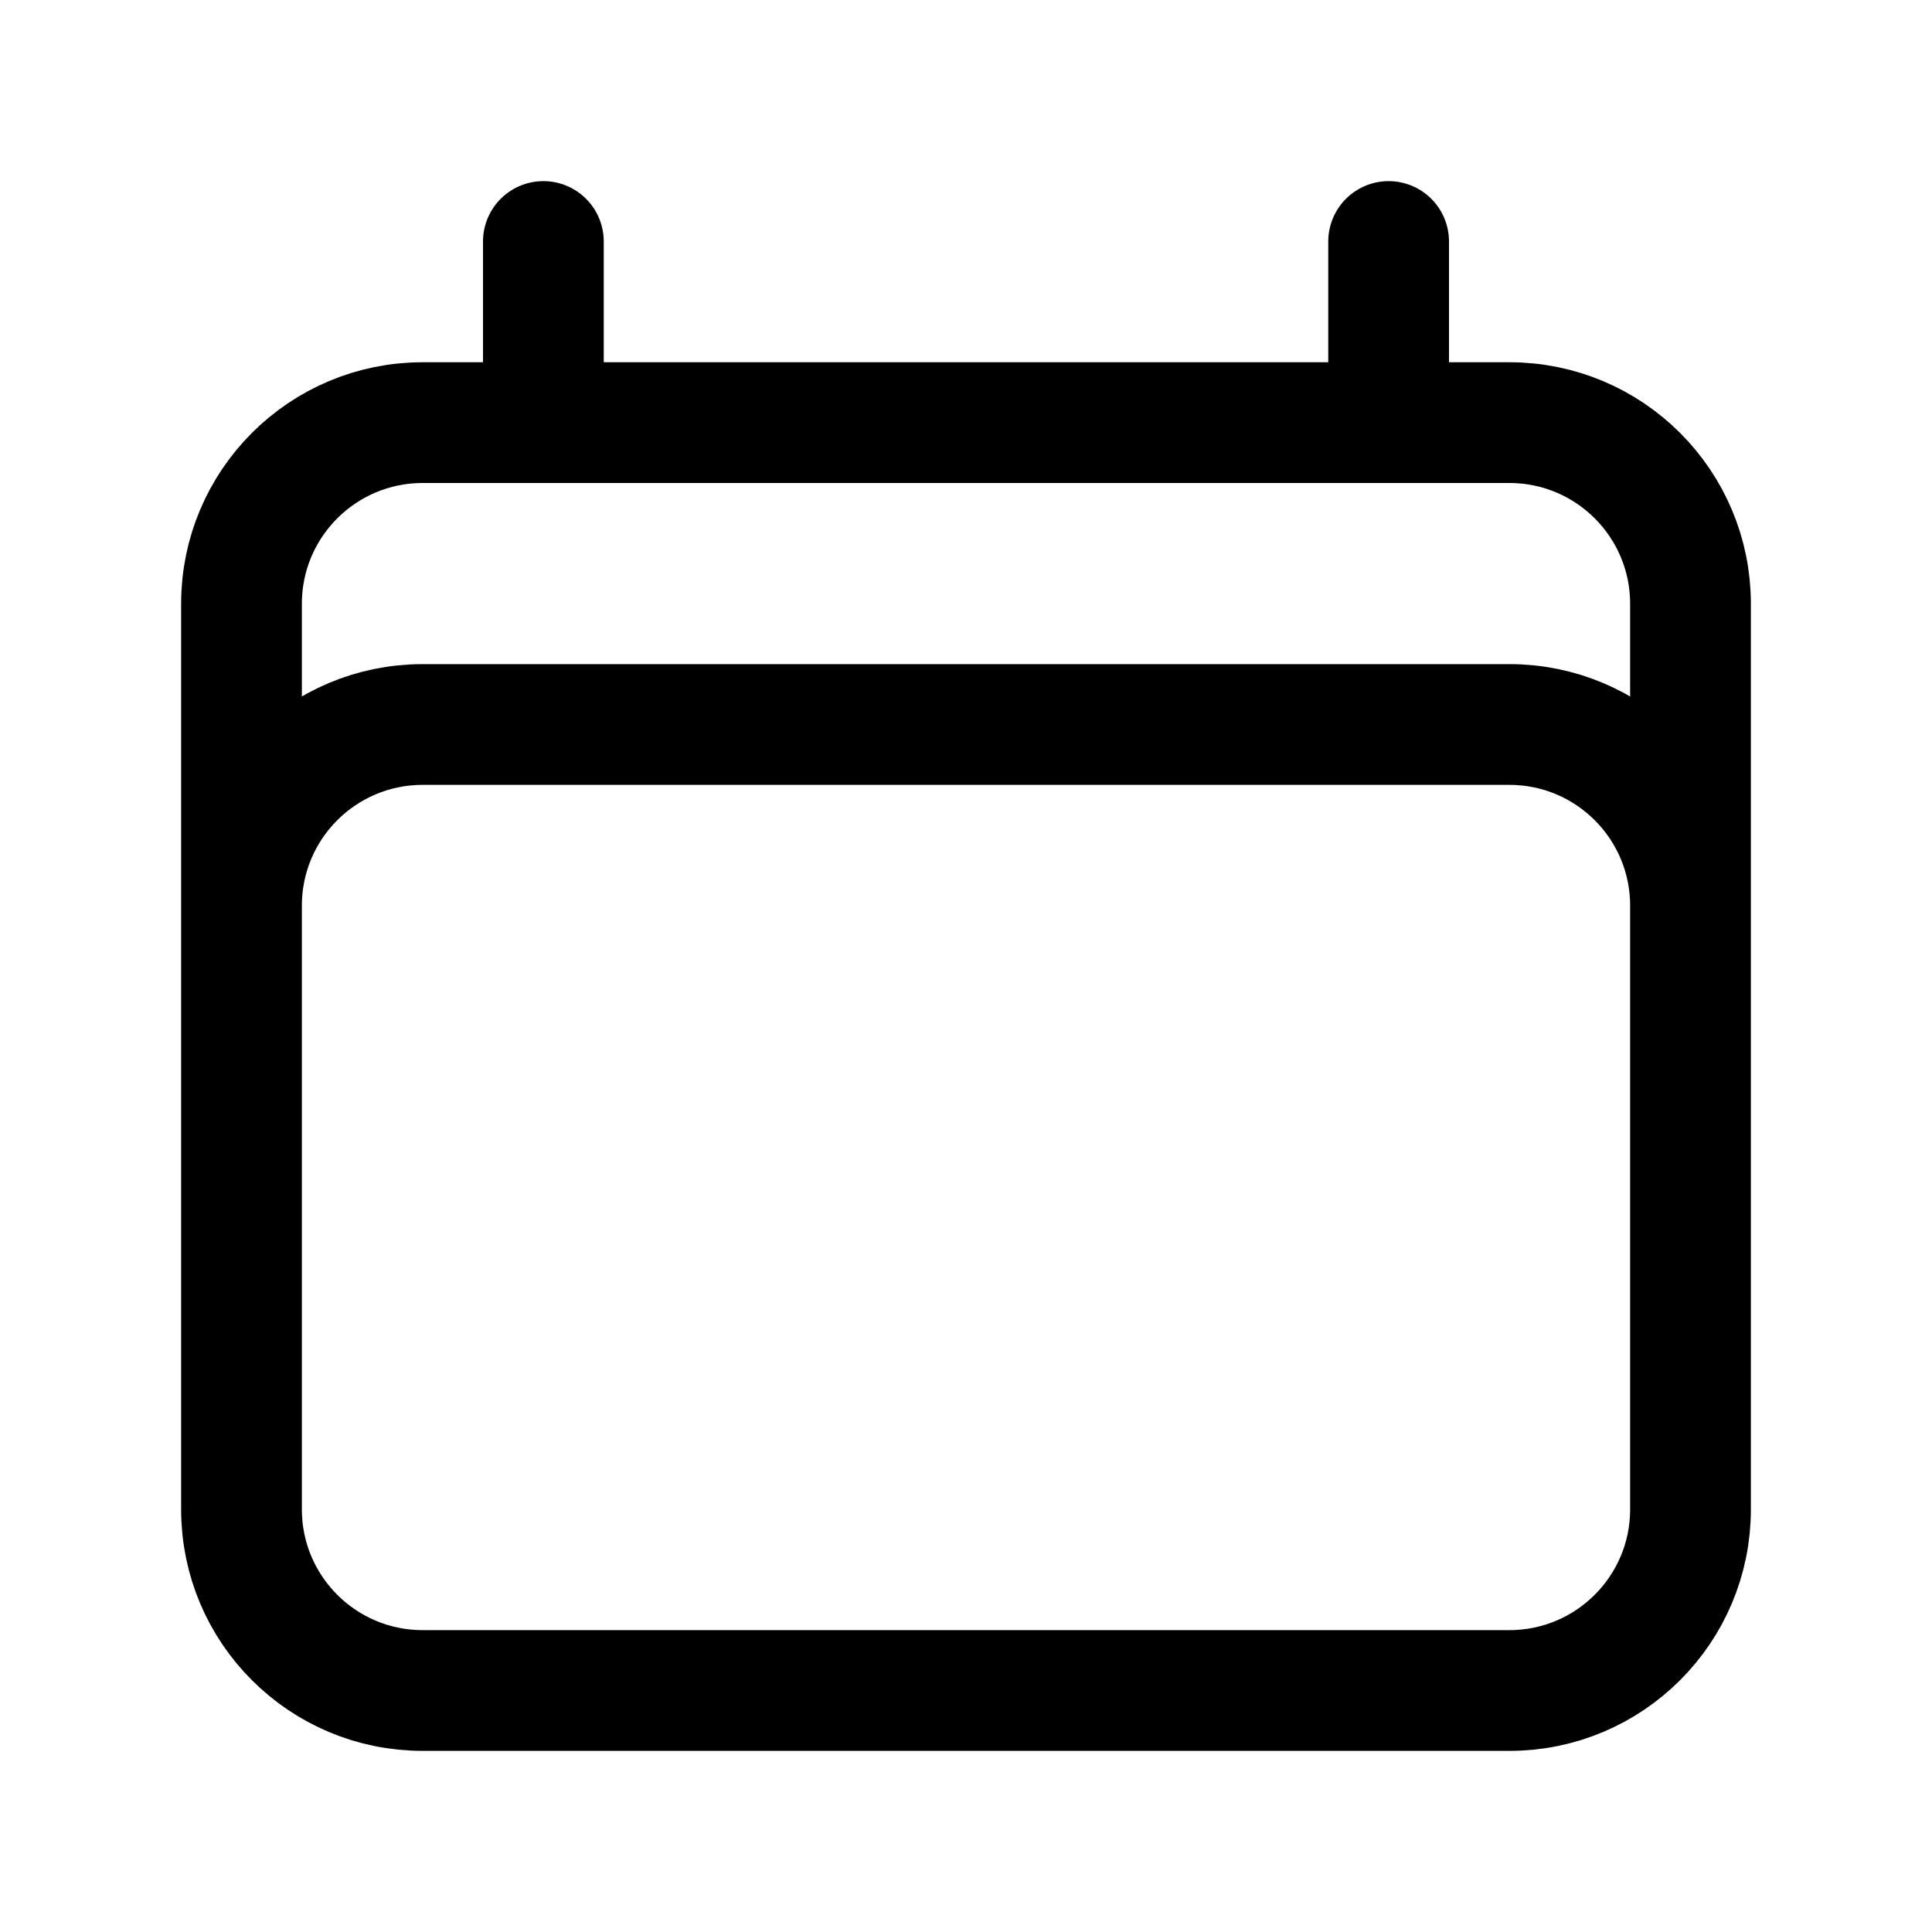
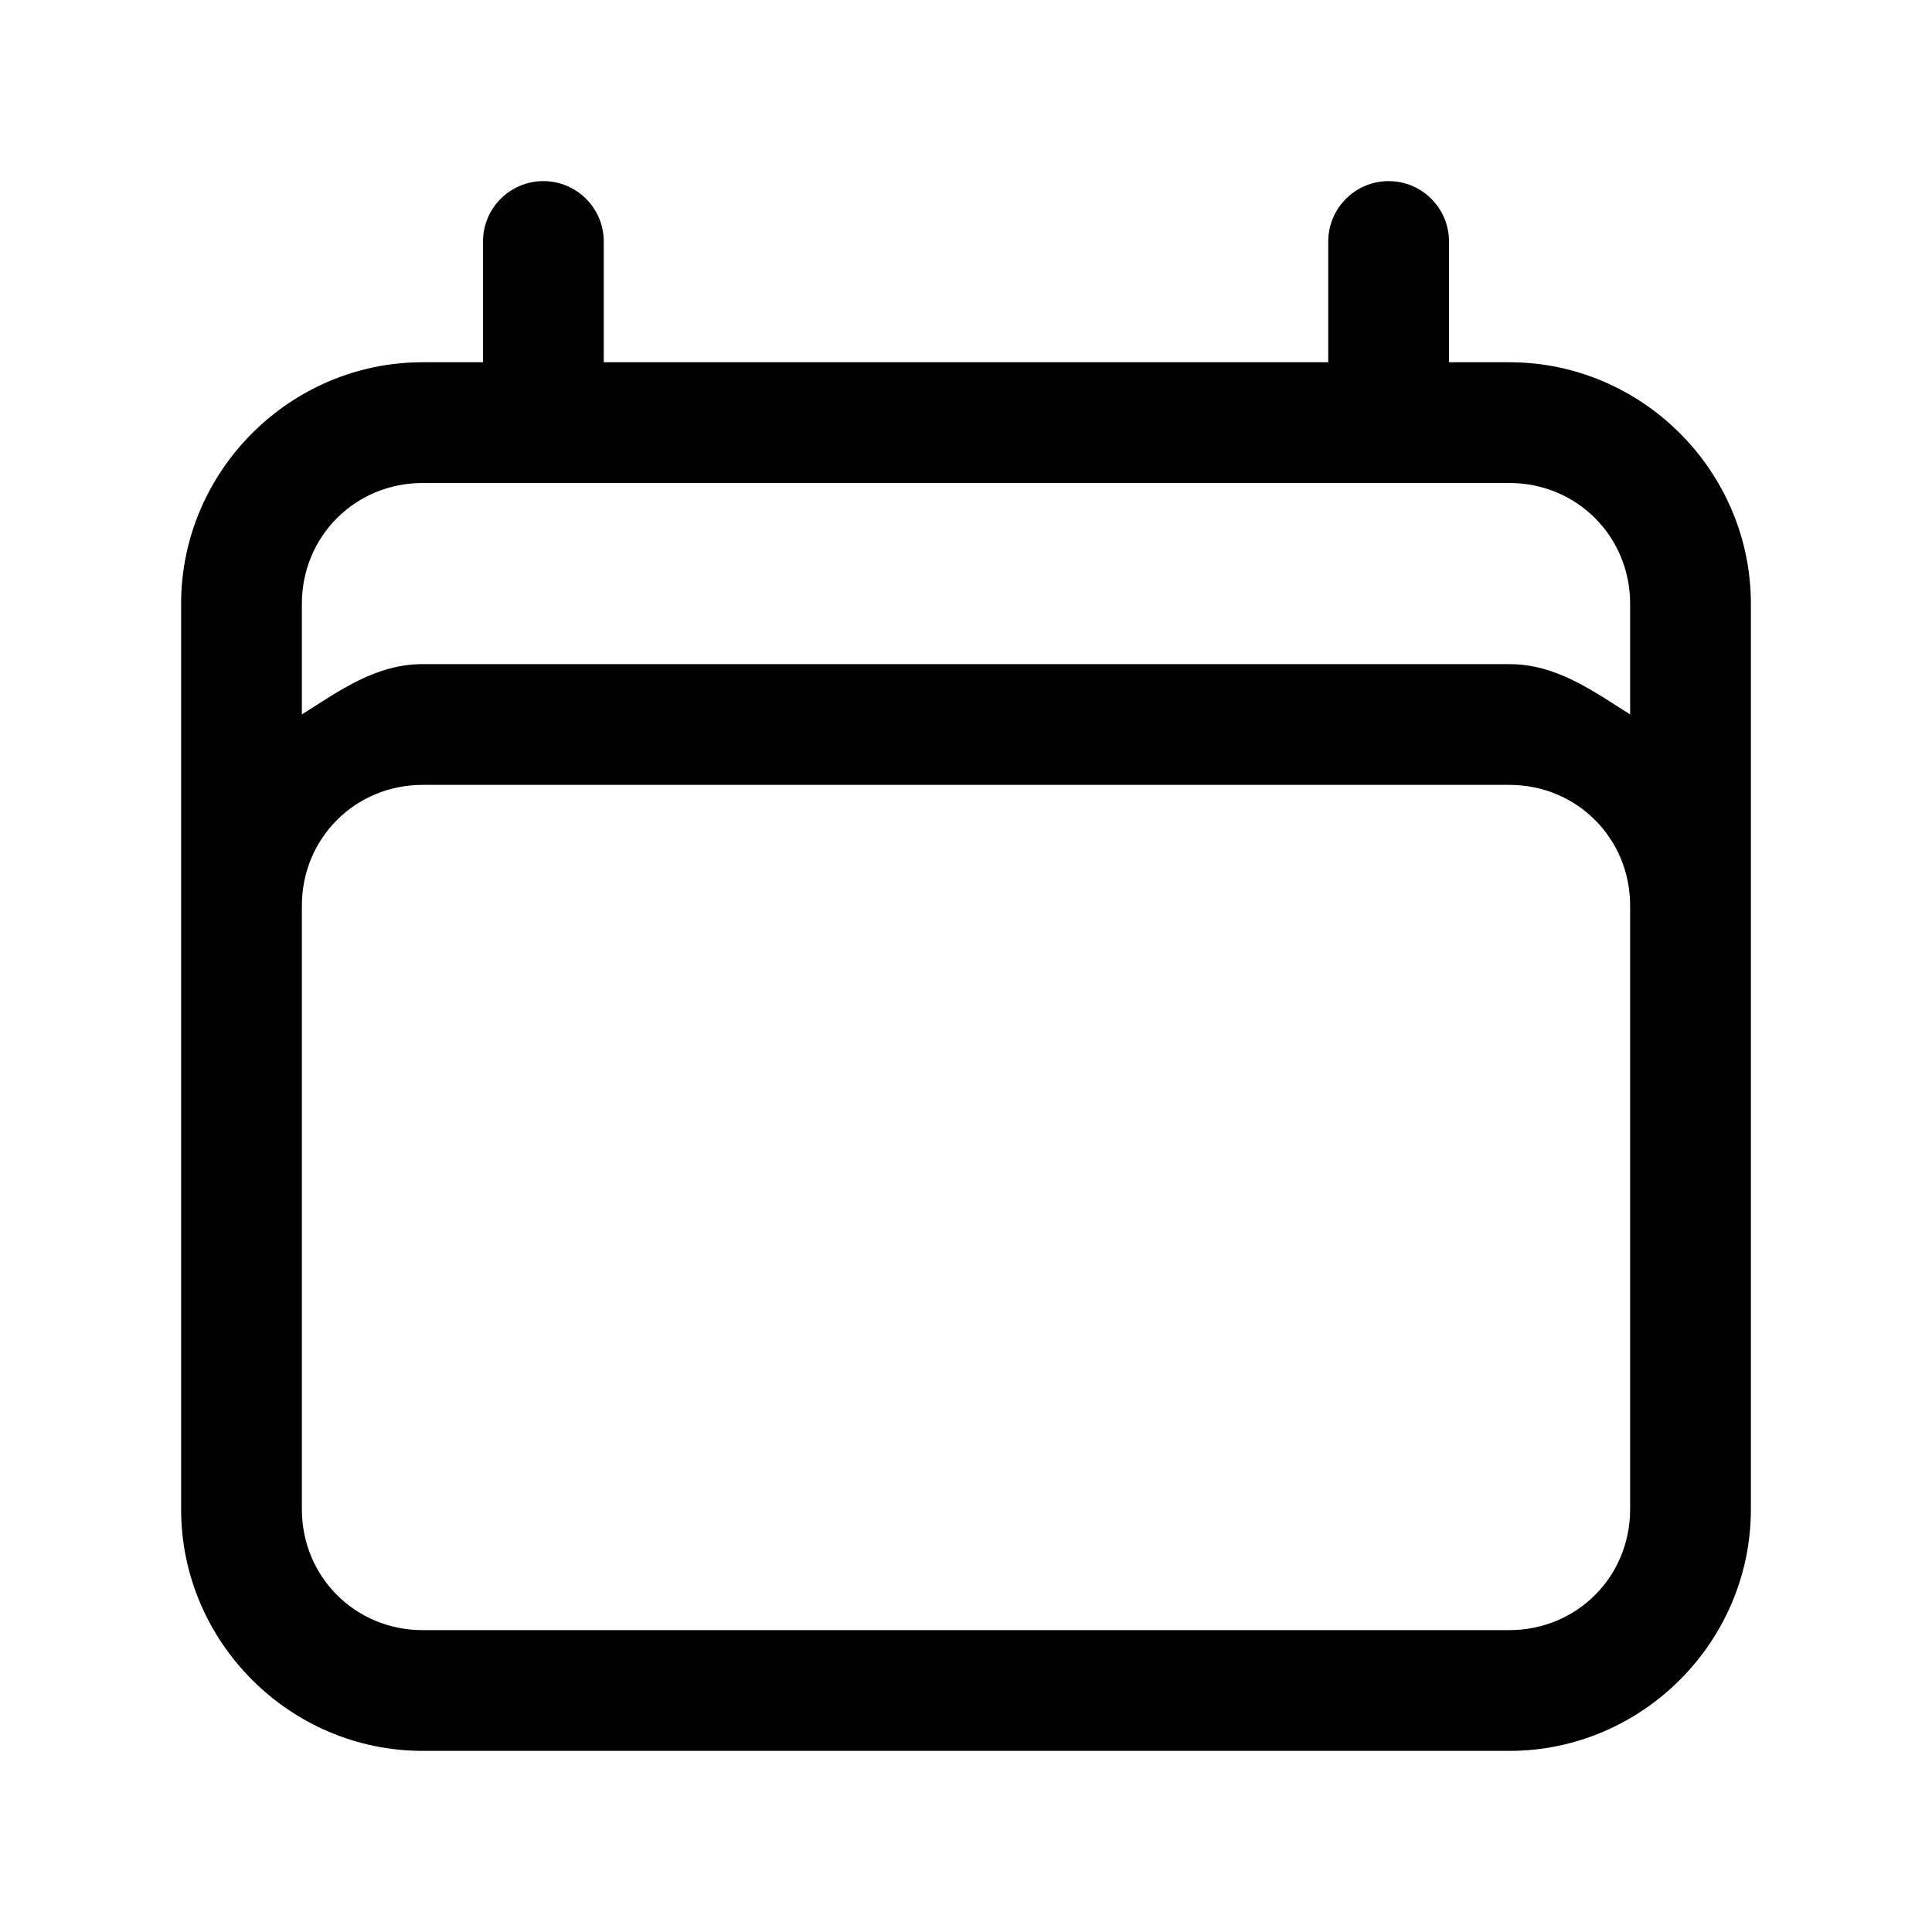
- <svg xmlns="http://www.w3.org/2000/svg" width="24" height="24" viewBox="0 0 24 24">
-   <path fill="none" stroke="currentColor" stroke-linecap="round" stroke-linejoin="round" stroke-width="1.5" d="M6.75 3v2.25M17.25 3v2.25M3 18.75V7.5a2.25 2.25 0 0 1 2.25-2.25h13.5A2.25 2.25 0 0 1 21 7.5v11.25m-18 0A2.25 2.25 0 0 0 5.25 21h13.5A2.25 2.25 0 0 0 21 18.75m-18 0v-7.5A2.25 2.25 0 0 1 5.25 9h13.5A2.25 2.25 0 0 1 21 11.25v7.5" />
+ <svg xmlns="http://www.w3.org/2000/svg" width="24" height="24" viewBox="0 0 24 24" version="1.1" id="svg1">
+   <defs id="defs1" />
+   <path style="baseline-shift:baseline;display:inline;overflow:visible;vector-effect:none;fill:currentColor;stroke-linecap:round;stroke-linejoin:round;enable-background:accumulate;stop-color:#000000;stop-opacity:1;opacity:1" d="M 6.75,2.25 A 0.75,0.75 0 0 0 6,3 V 4.5 H 5.25 c -1.648,0 -3,1.352 -3,3 v 3.75 7.5 c 0,1.648 1.352,3 3,3 h 13.5 c 1.648,0 3,-1.352 3,-3 V 11.25 7.5 c 0,-1.648 -1.352,-3 -3,-3 H 18 V 3 A 0.75,0.75 0 0 0 17.25,2.25 0.75,0.75 0 0 0 16.5,3 v 1.5 h -9 V 3 A 0.75,0.75 0 0 0 6.75,2.25 Z M 5.25,6 h 1.5 10.5 1.5 c 0.837,0 1.5,0.663 1.5,1.5 V 8.875 C 19.787,8.583 19.334,8.25 18.75,8.25 H 5.25 c -0.584,0 -1.037,0.333 -1.5,0.625 V 7.5 C 3.75,6.663 4.413,6 5.25,6 Z m 0,3.75 h 13.5 c 0.837,0 1.5,0.663 1.5,1.5 v 7.5 c 0,0.837 -0.663,1.5 -1.5,1.5 H 5.25 c -0.837,0 -1.5,-0.663 -1.5,-1.5 v -7.5 c 0,-0.837 0.663,-1.5 1.5,-1.5 z" id="path1" />
</svg>
